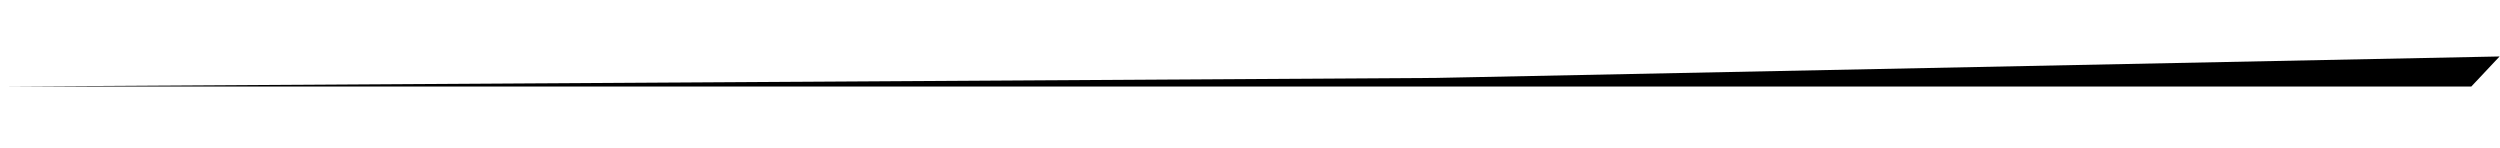
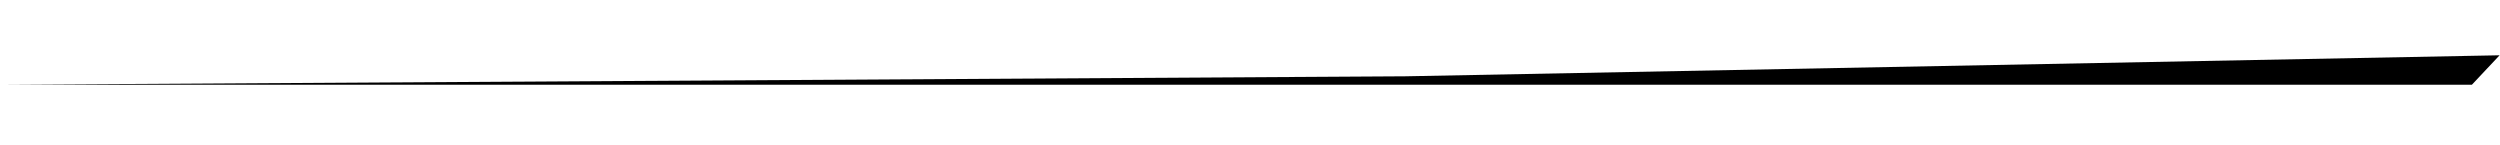
- <svg xmlns="http://www.w3.org/2000/svg" width="797" height="47" viewBox="0 0 797 47" fill="inherit">
+ <svg xmlns="http://www.w3.org/2000/svg" width="814" height="47" viewBox="0 0 814 47" fill="inherit">
  <g>
-     <path d="M0.25 27.593L457.579 24.843L796.865 18L787.844 27.593L0.885 27.593L0.25 27.593Z" fill="inherit" />
+     <path d="M0.25 27.593L457.579 24.843L813.865 18L804.844 27.593L0.885 27.593L0.25 27.593Z" fill="inherit" />
  </g>
</svg>
